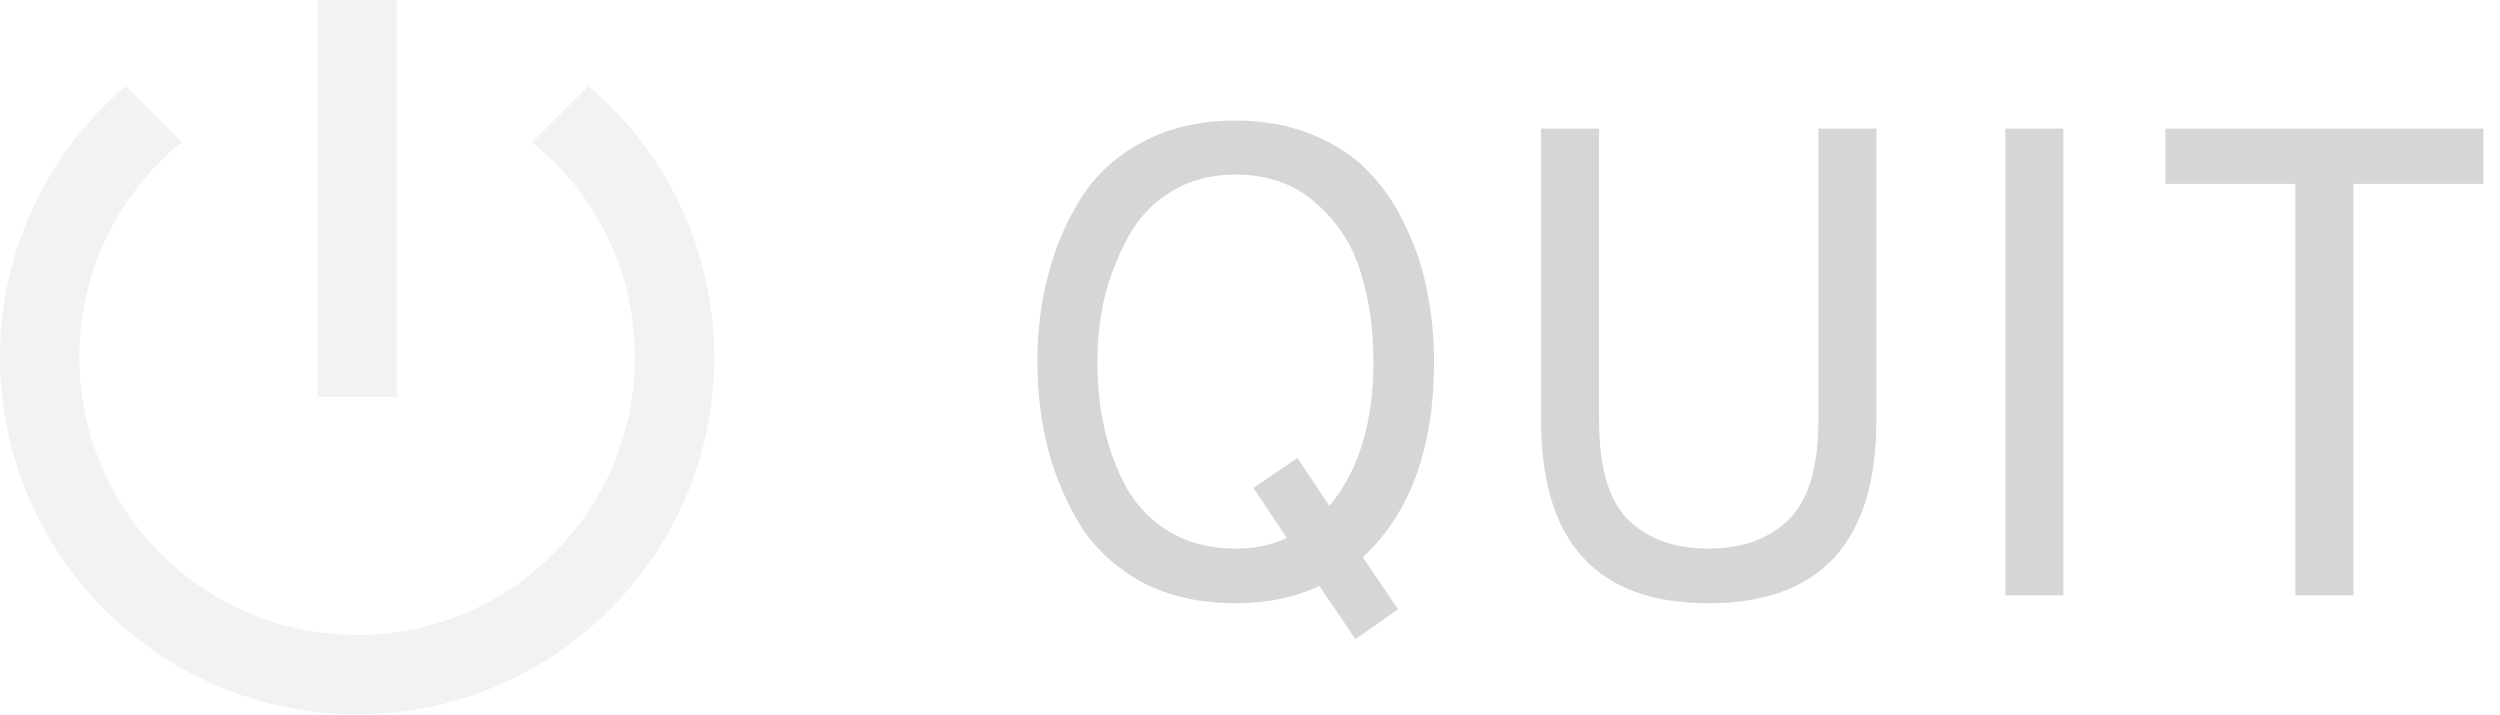
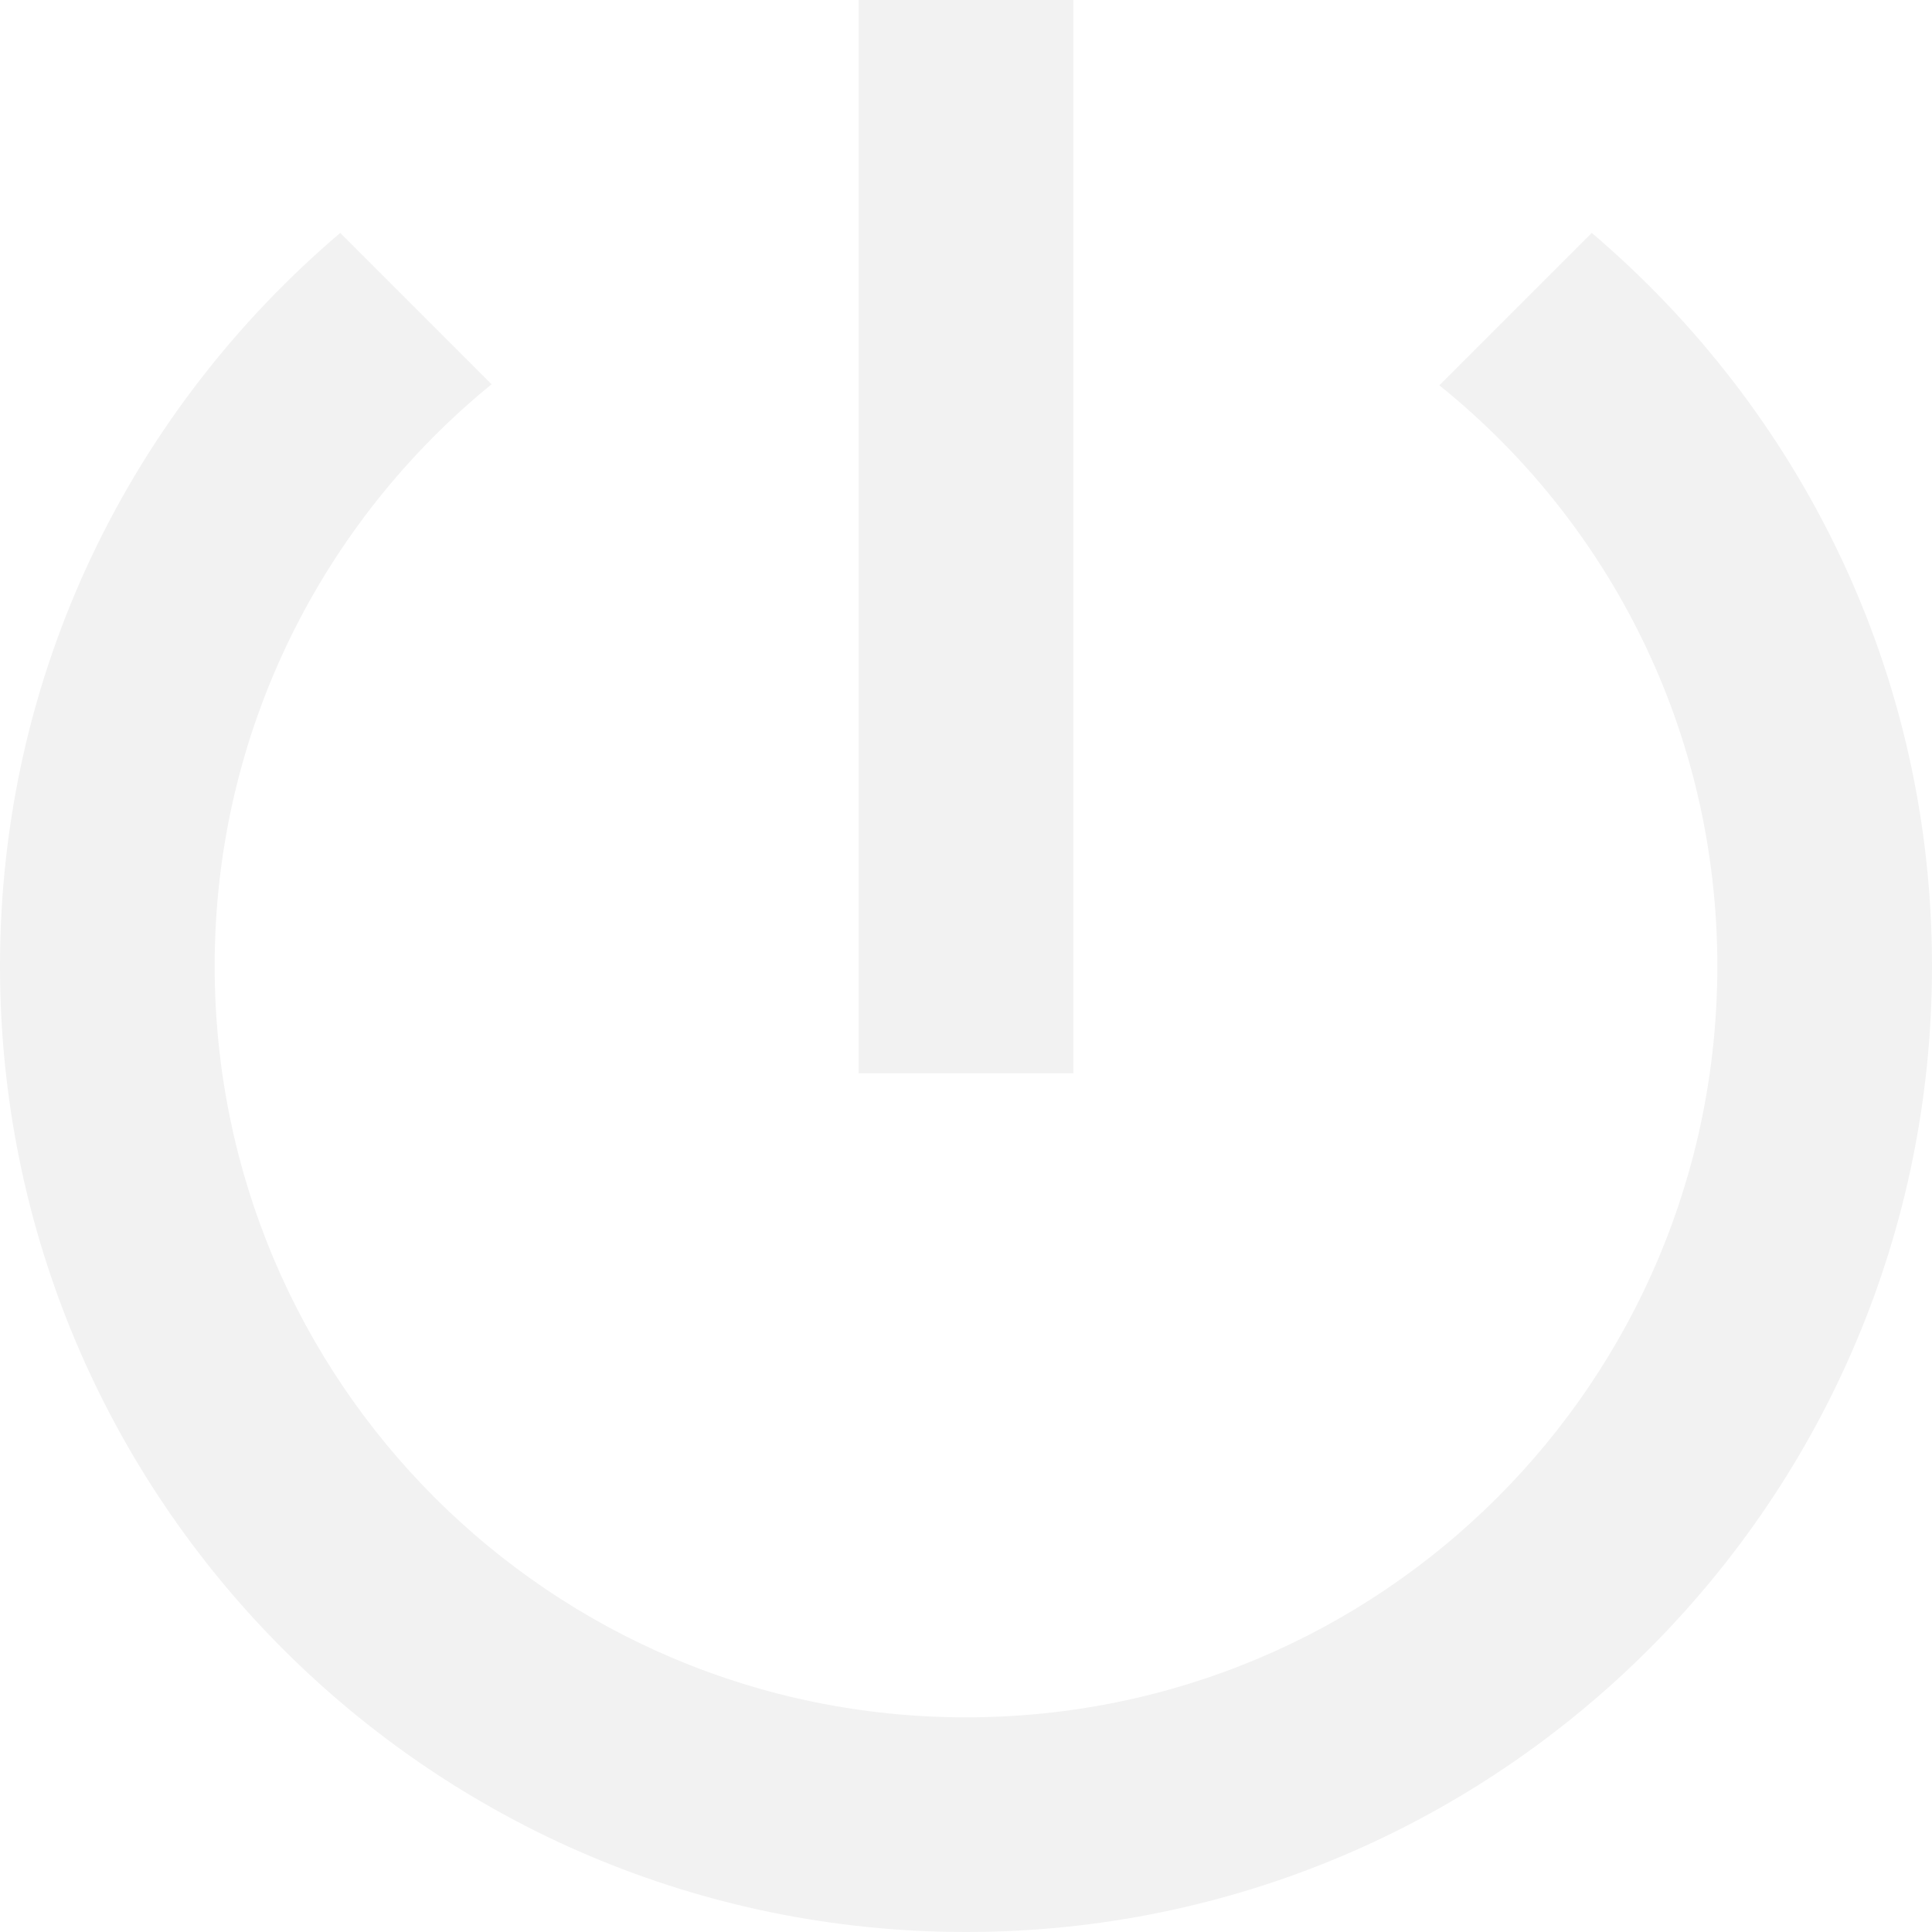
- <svg xmlns="http://www.w3.org/2000/svg" width="63" height="18" viewBox="0 0 63 18" fill="none">
+ <svg xmlns="http://www.w3.org/2000/svg" width="18" height="18" viewBox="0 0 18 18" fill="none">
  <path d="M10 0H8V10H10V0ZM14.83 2.17L13.41 3.59C14.99 4.86 16 6.81 16 9C16 12.87 12.87 16 9 16C5.13 16 2 12.87 2 9C2 6.81 3.01 4.86 4.58 3.58L3.17 2.17C1.23 3.82 0 6.26 0 9C0 13.97 4.03 18 9 18C13.97 18 18 13.97 18 9C18 6.26 16.77 3.82 14.83 2.17Z" fill="#F2F2F2" />
-   <path d="M31.132 15.202C30.247 15.202 29.469 15.028 28.797 14.681C28.136 14.322 27.615 13.846 27.234 13.253C26.865 12.648 26.59 12.004 26.411 11.321C26.232 10.626 26.142 9.893 26.142 9.12C26.142 8.347 26.232 7.619 26.411 6.936C26.59 6.242 26.865 5.598 27.234 5.004C27.615 4.399 28.136 3.923 28.797 3.576C29.469 3.218 30.247 3.038 31.132 3.038C31.849 3.038 32.493 3.156 33.064 3.391C33.646 3.626 34.122 3.94 34.492 4.332C34.873 4.724 35.186 5.189 35.433 5.726C35.69 6.264 35.87 6.813 35.97 7.373C36.082 7.933 36.138 8.515 36.138 9.12C36.138 11.293 35.539 12.934 34.341 14.042L35.231 15.353L34.156 16.109L33.249 14.765C32.633 15.056 31.927 15.202 31.132 15.202ZM31.132 13.824C31.636 13.824 32.067 13.734 32.426 13.555L31.586 12.295L32.694 11.539L33.501 12.749C34.24 11.864 34.61 10.654 34.61 9.12C34.61 8.291 34.503 7.541 34.29 6.869C34.089 6.186 33.714 5.603 33.165 5.122C32.627 4.64 31.95 4.399 31.132 4.399C30.516 4.399 29.973 4.545 29.502 4.836C29.043 5.116 28.685 5.497 28.427 5.978C28.17 6.449 27.974 6.947 27.839 7.474C27.716 8 27.654 8.549 27.654 9.12C27.654 9.725 27.716 10.296 27.839 10.834C27.962 11.371 28.153 11.87 28.41 12.329C28.679 12.788 29.043 13.152 29.502 13.421C29.973 13.69 30.516 13.824 31.132 13.824ZM43.051 15.202C40.24 15.202 38.834 13.662 38.834 10.582V3.24H40.296V10.582C40.296 11.78 40.542 12.62 41.035 13.102C41.528 13.583 42.2 13.824 43.051 13.824C43.902 13.824 44.574 13.583 45.067 13.102C45.571 12.62 45.823 11.78 45.823 10.582V3.24H47.285V10.582C47.285 13.662 45.873 15.202 43.051 15.202ZM50.535 15V3.24H51.996V15H50.535ZM59.306 4.634V15H57.844V4.634H54.569V3.24H62.582V4.634H59.306Z" fill="#D6D6D6" />
</svg>
